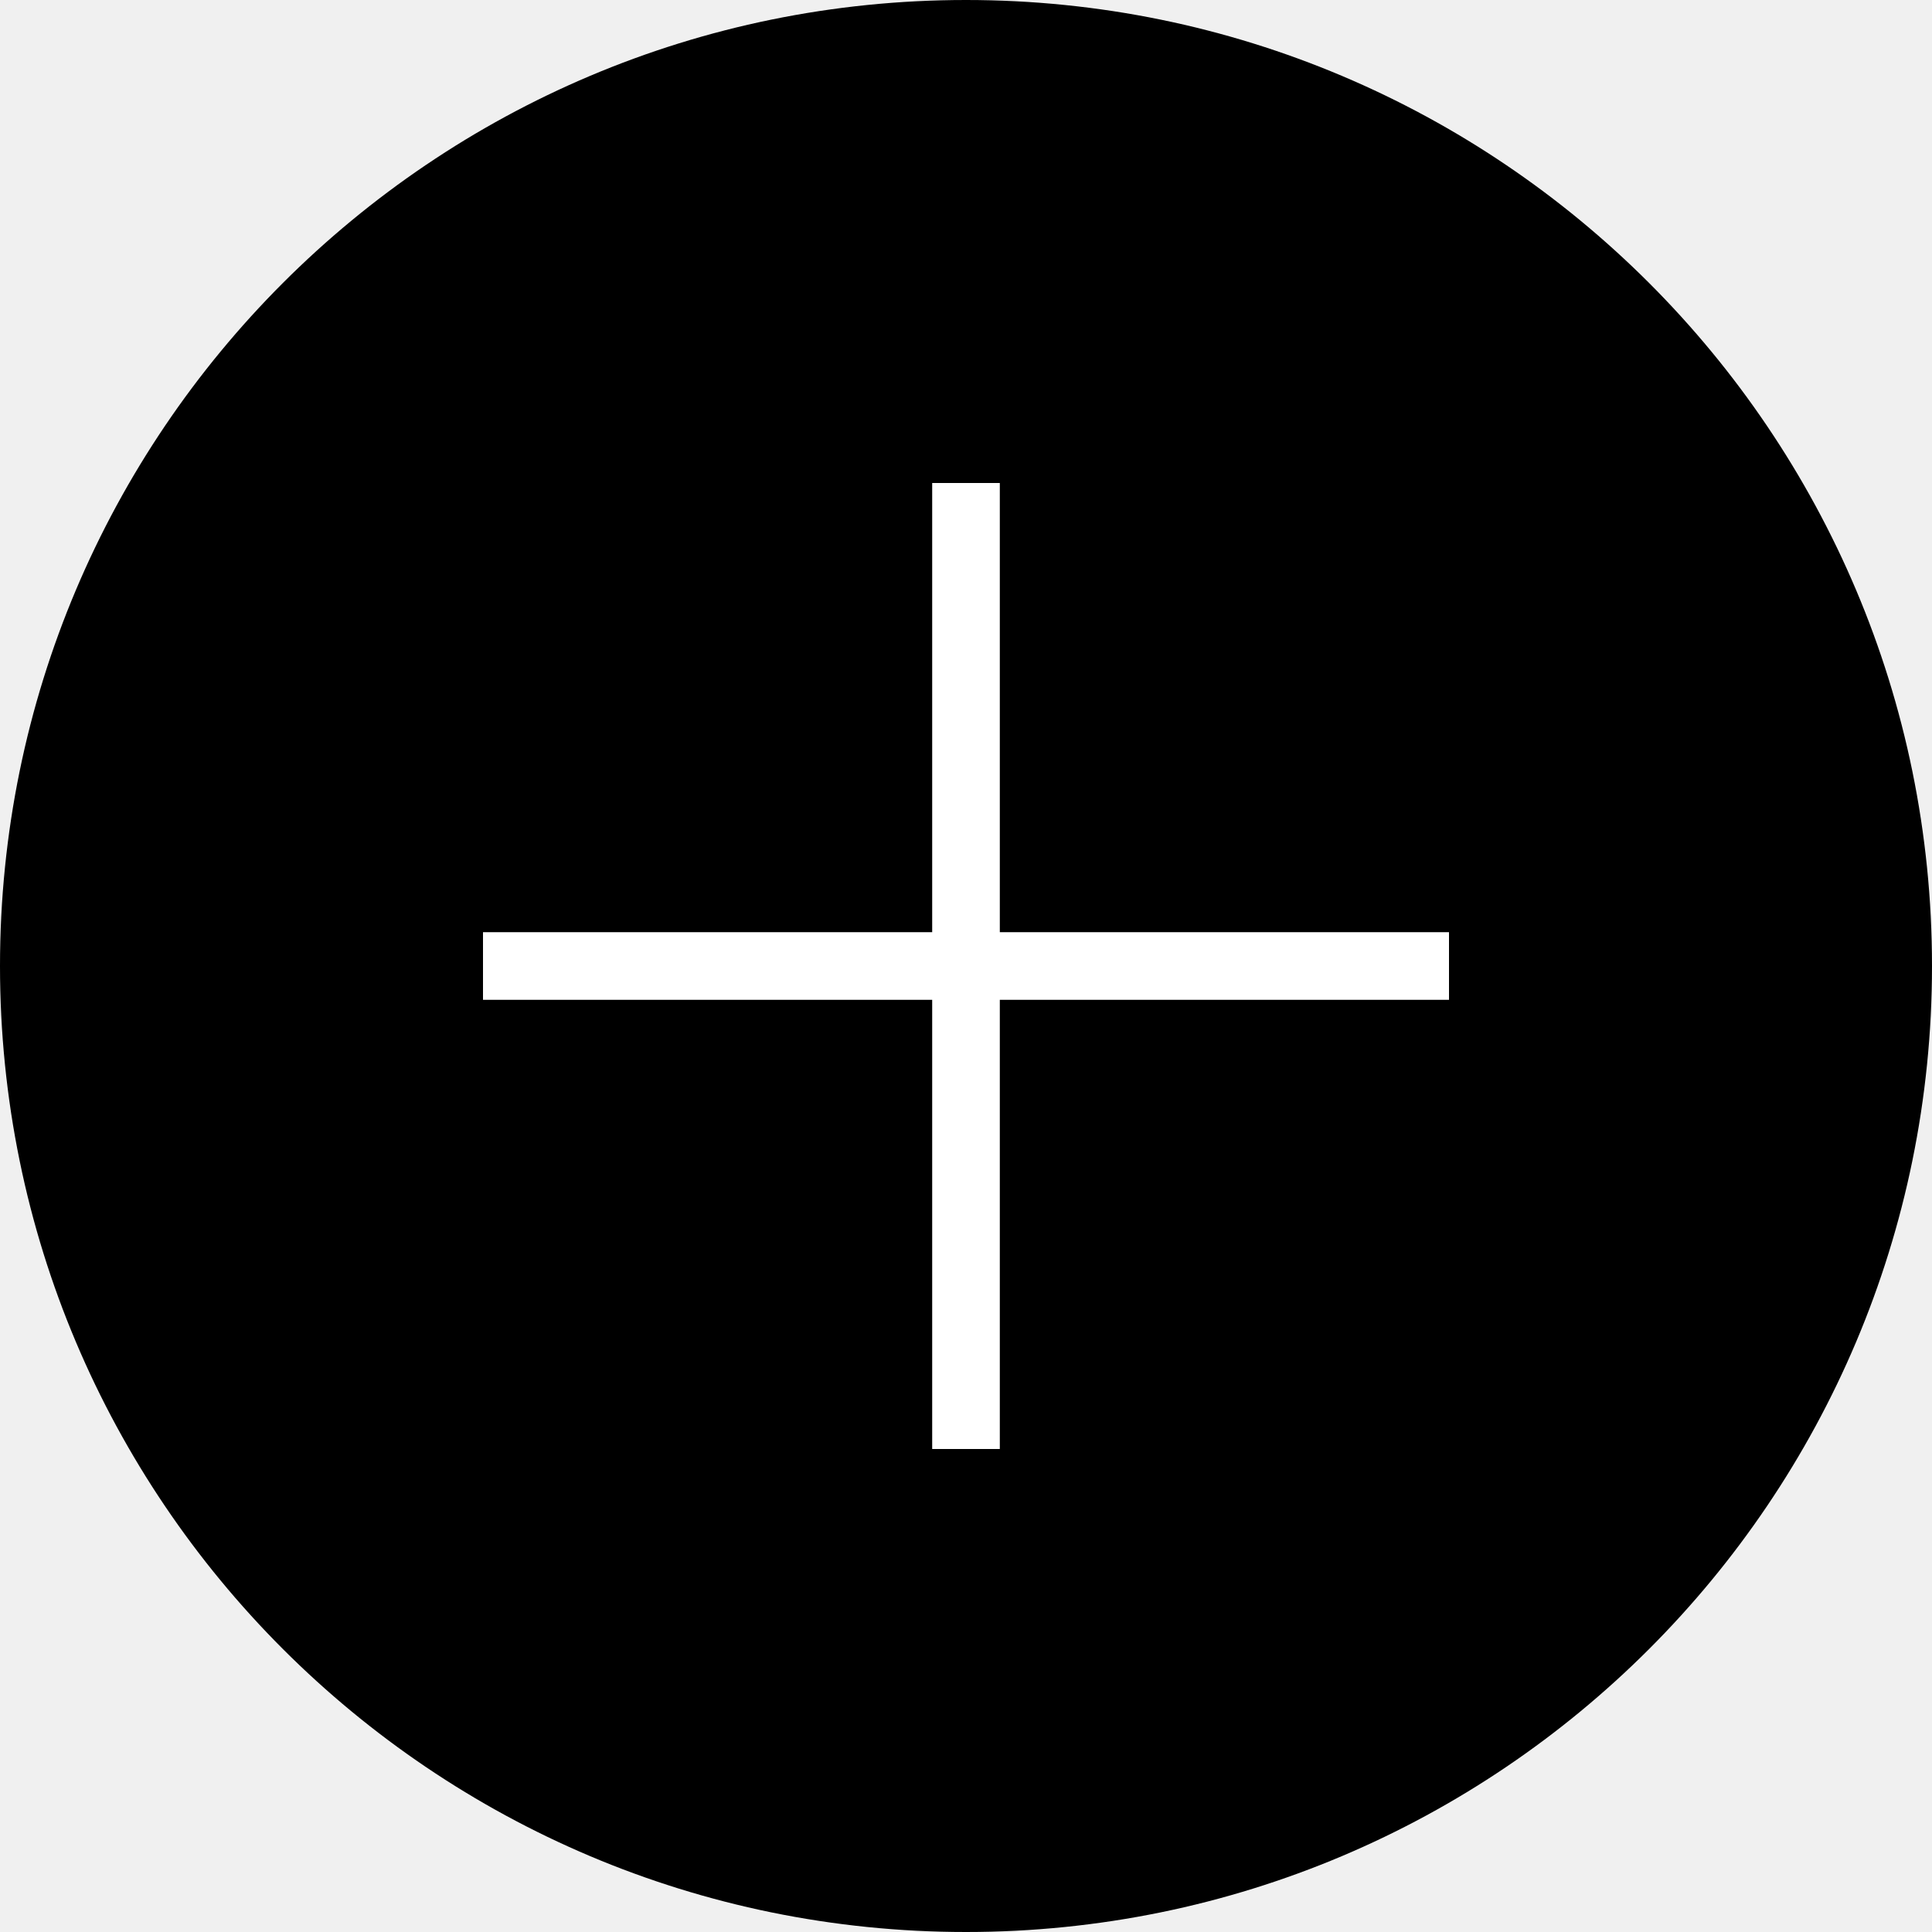
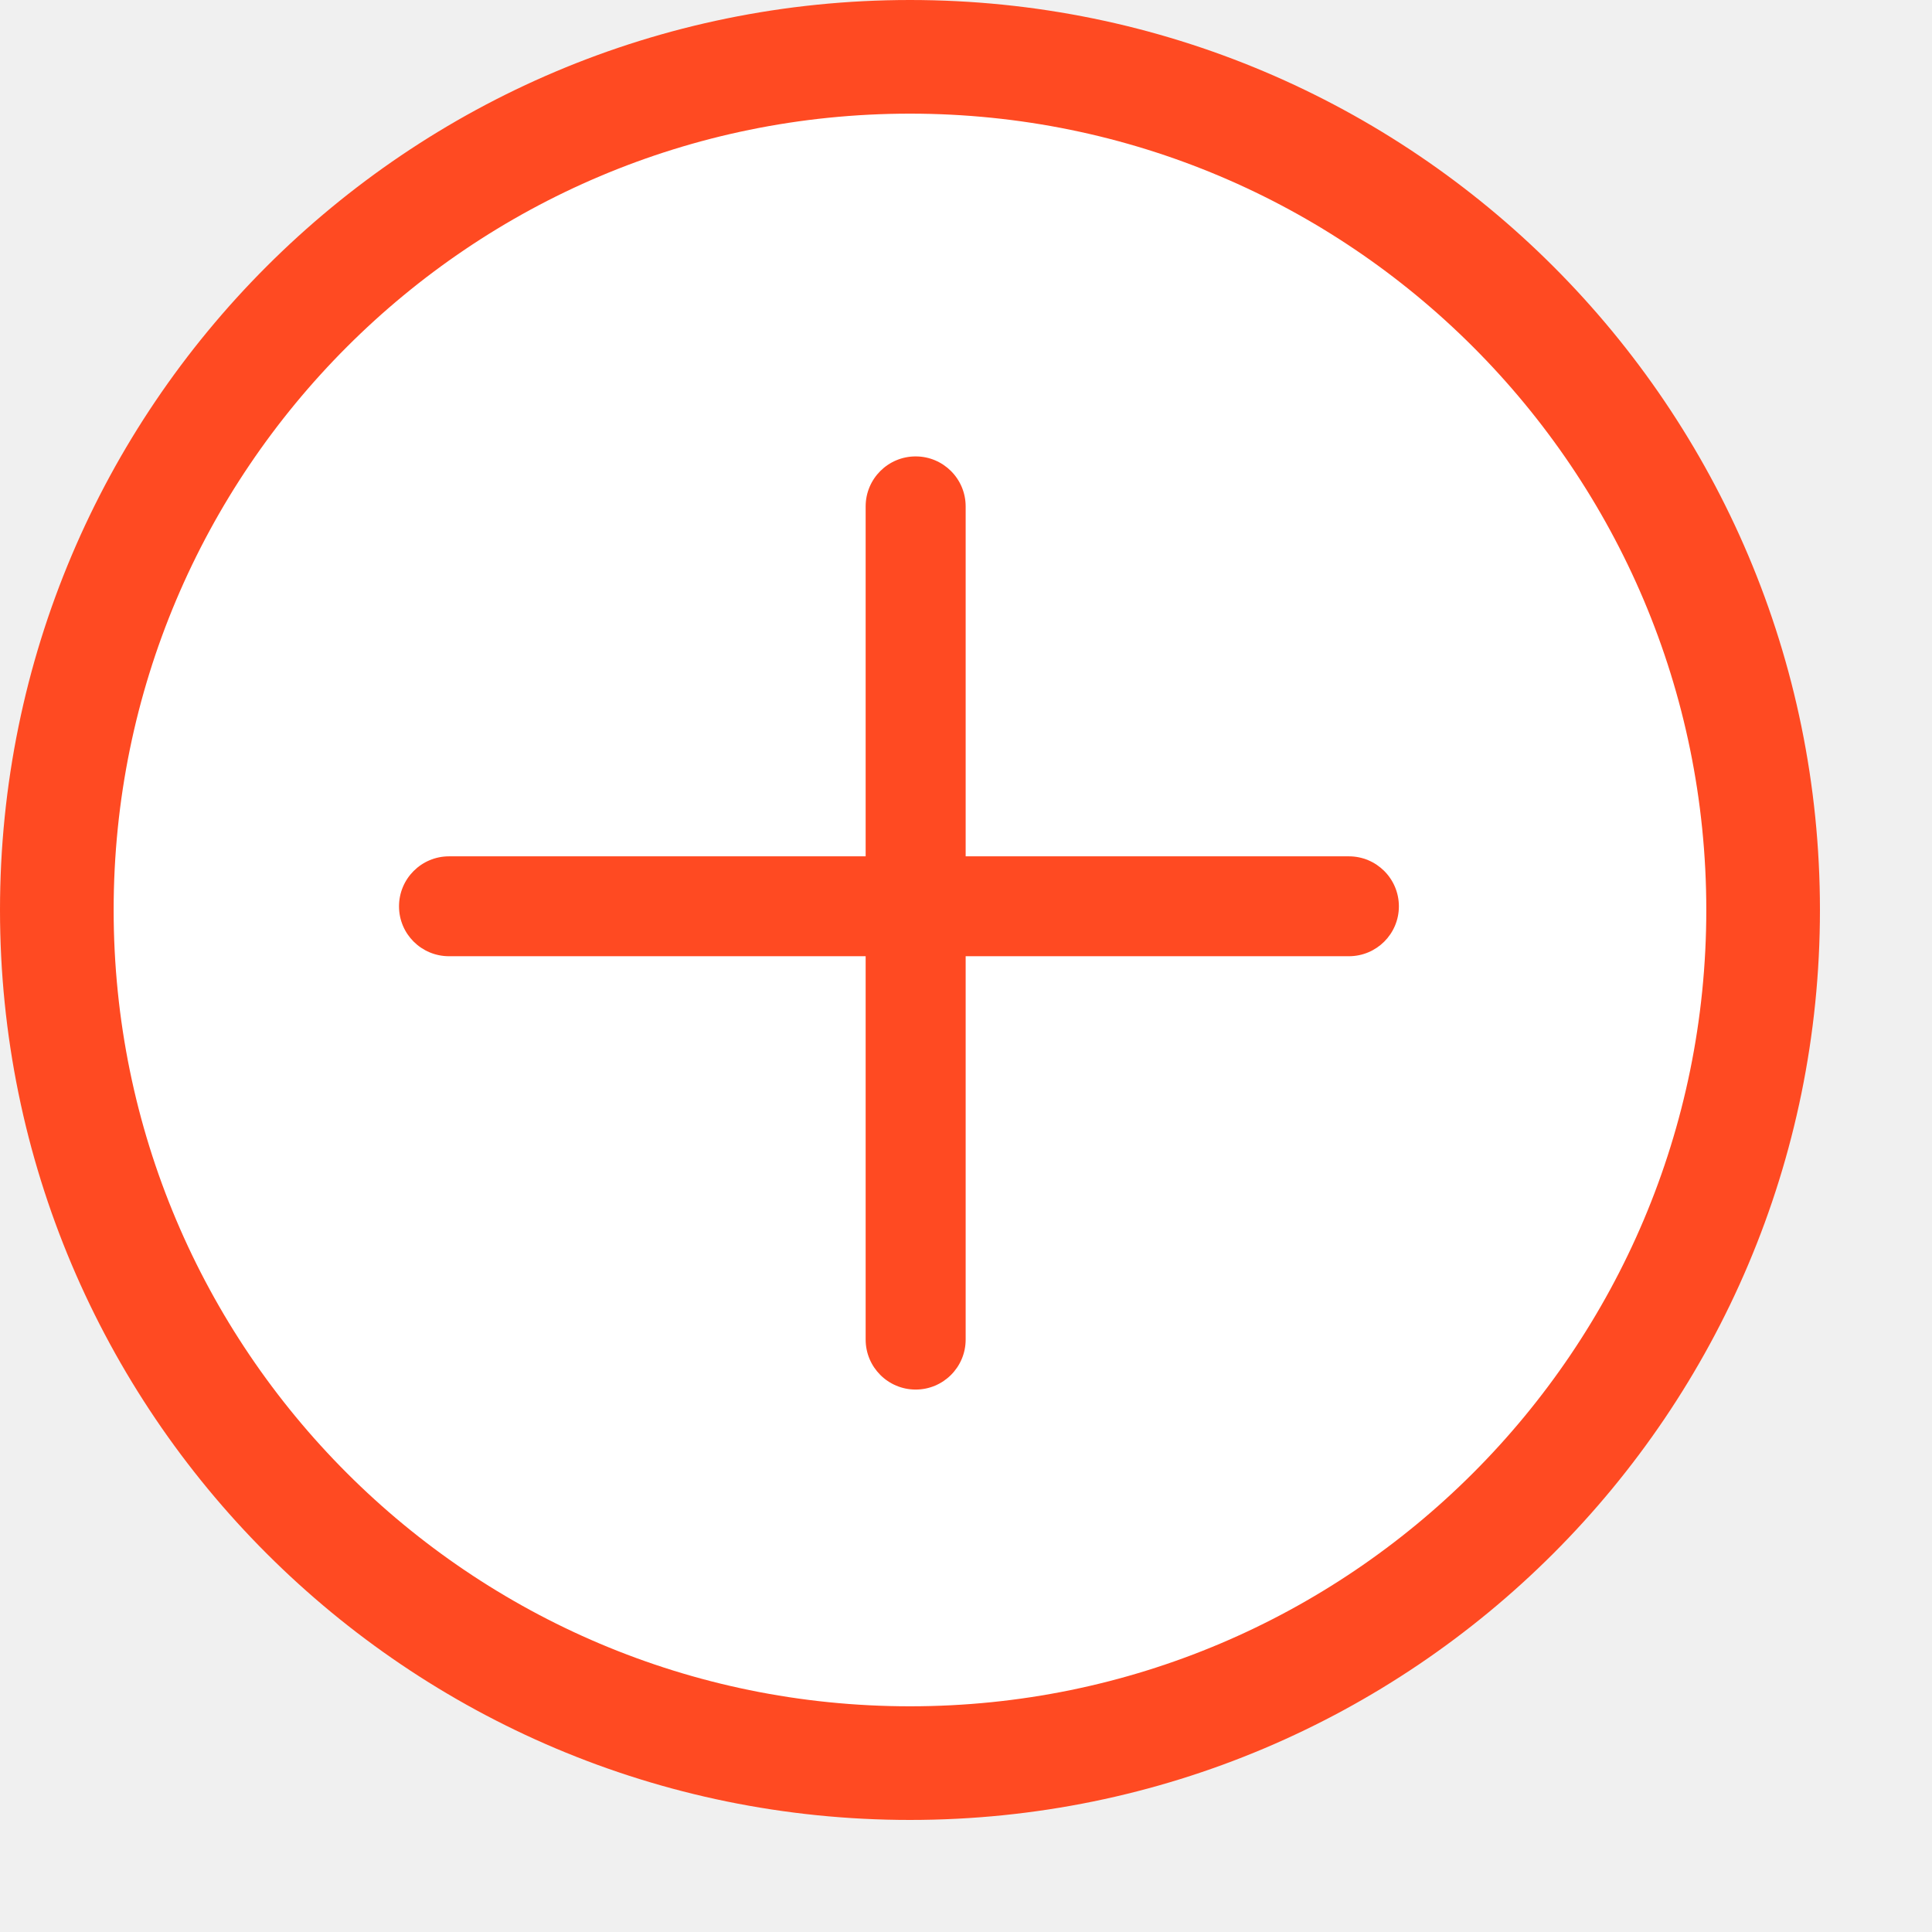
- <svg xmlns="http://www.w3.org/2000/svg" width="40" height="40" viewBox="0 0 40 40" fill="none">
-   <g id="Group 36838">
-     <circle id="Ellipse 9" cx="20" cy="20" r="20" fill="black" />
-     <g id="Group 36837">
-       <path id="Vector 3" d="M20 10V30" stroke="white" stroke-width="1.4" />
-       <path id="Vector 4" d="M10 20L30 20" stroke="white" stroke-width="1.4" />
-     </g>
-   </g>
+ <svg xmlns="http://www.w3.org/2000/svg" width="17" height="17" viewBox="0 0 17 17" fill="none">
+   <circle cx="8.007" cy="8.007" r="7.507" fill="white" stroke="#FF4A22" />
+   <path d="M8.057 12.227C7.814 12.227 7.617 12.03 7.617 11.787V4.456C7.617 4.213 7.814 4.016 8.057 4.016C8.3 4.016 8.497 4.213 8.497 4.456V11.787C8.497 12.03 8.3 12.227 8.057 12.227Z" fill="#FF4A22" />
+   <path d="M3.511 7.975C3.511 8.218 3.708 8.414 3.951 8.414H11.869C12.112 8.414 12.309 8.218 12.309 7.975C12.309 7.732 12.112 7.535 11.869 7.535H3.951C3.708 7.535 3.511 7.732 3.511 7.975Z" fill="#FF4A22" />
</svg>
